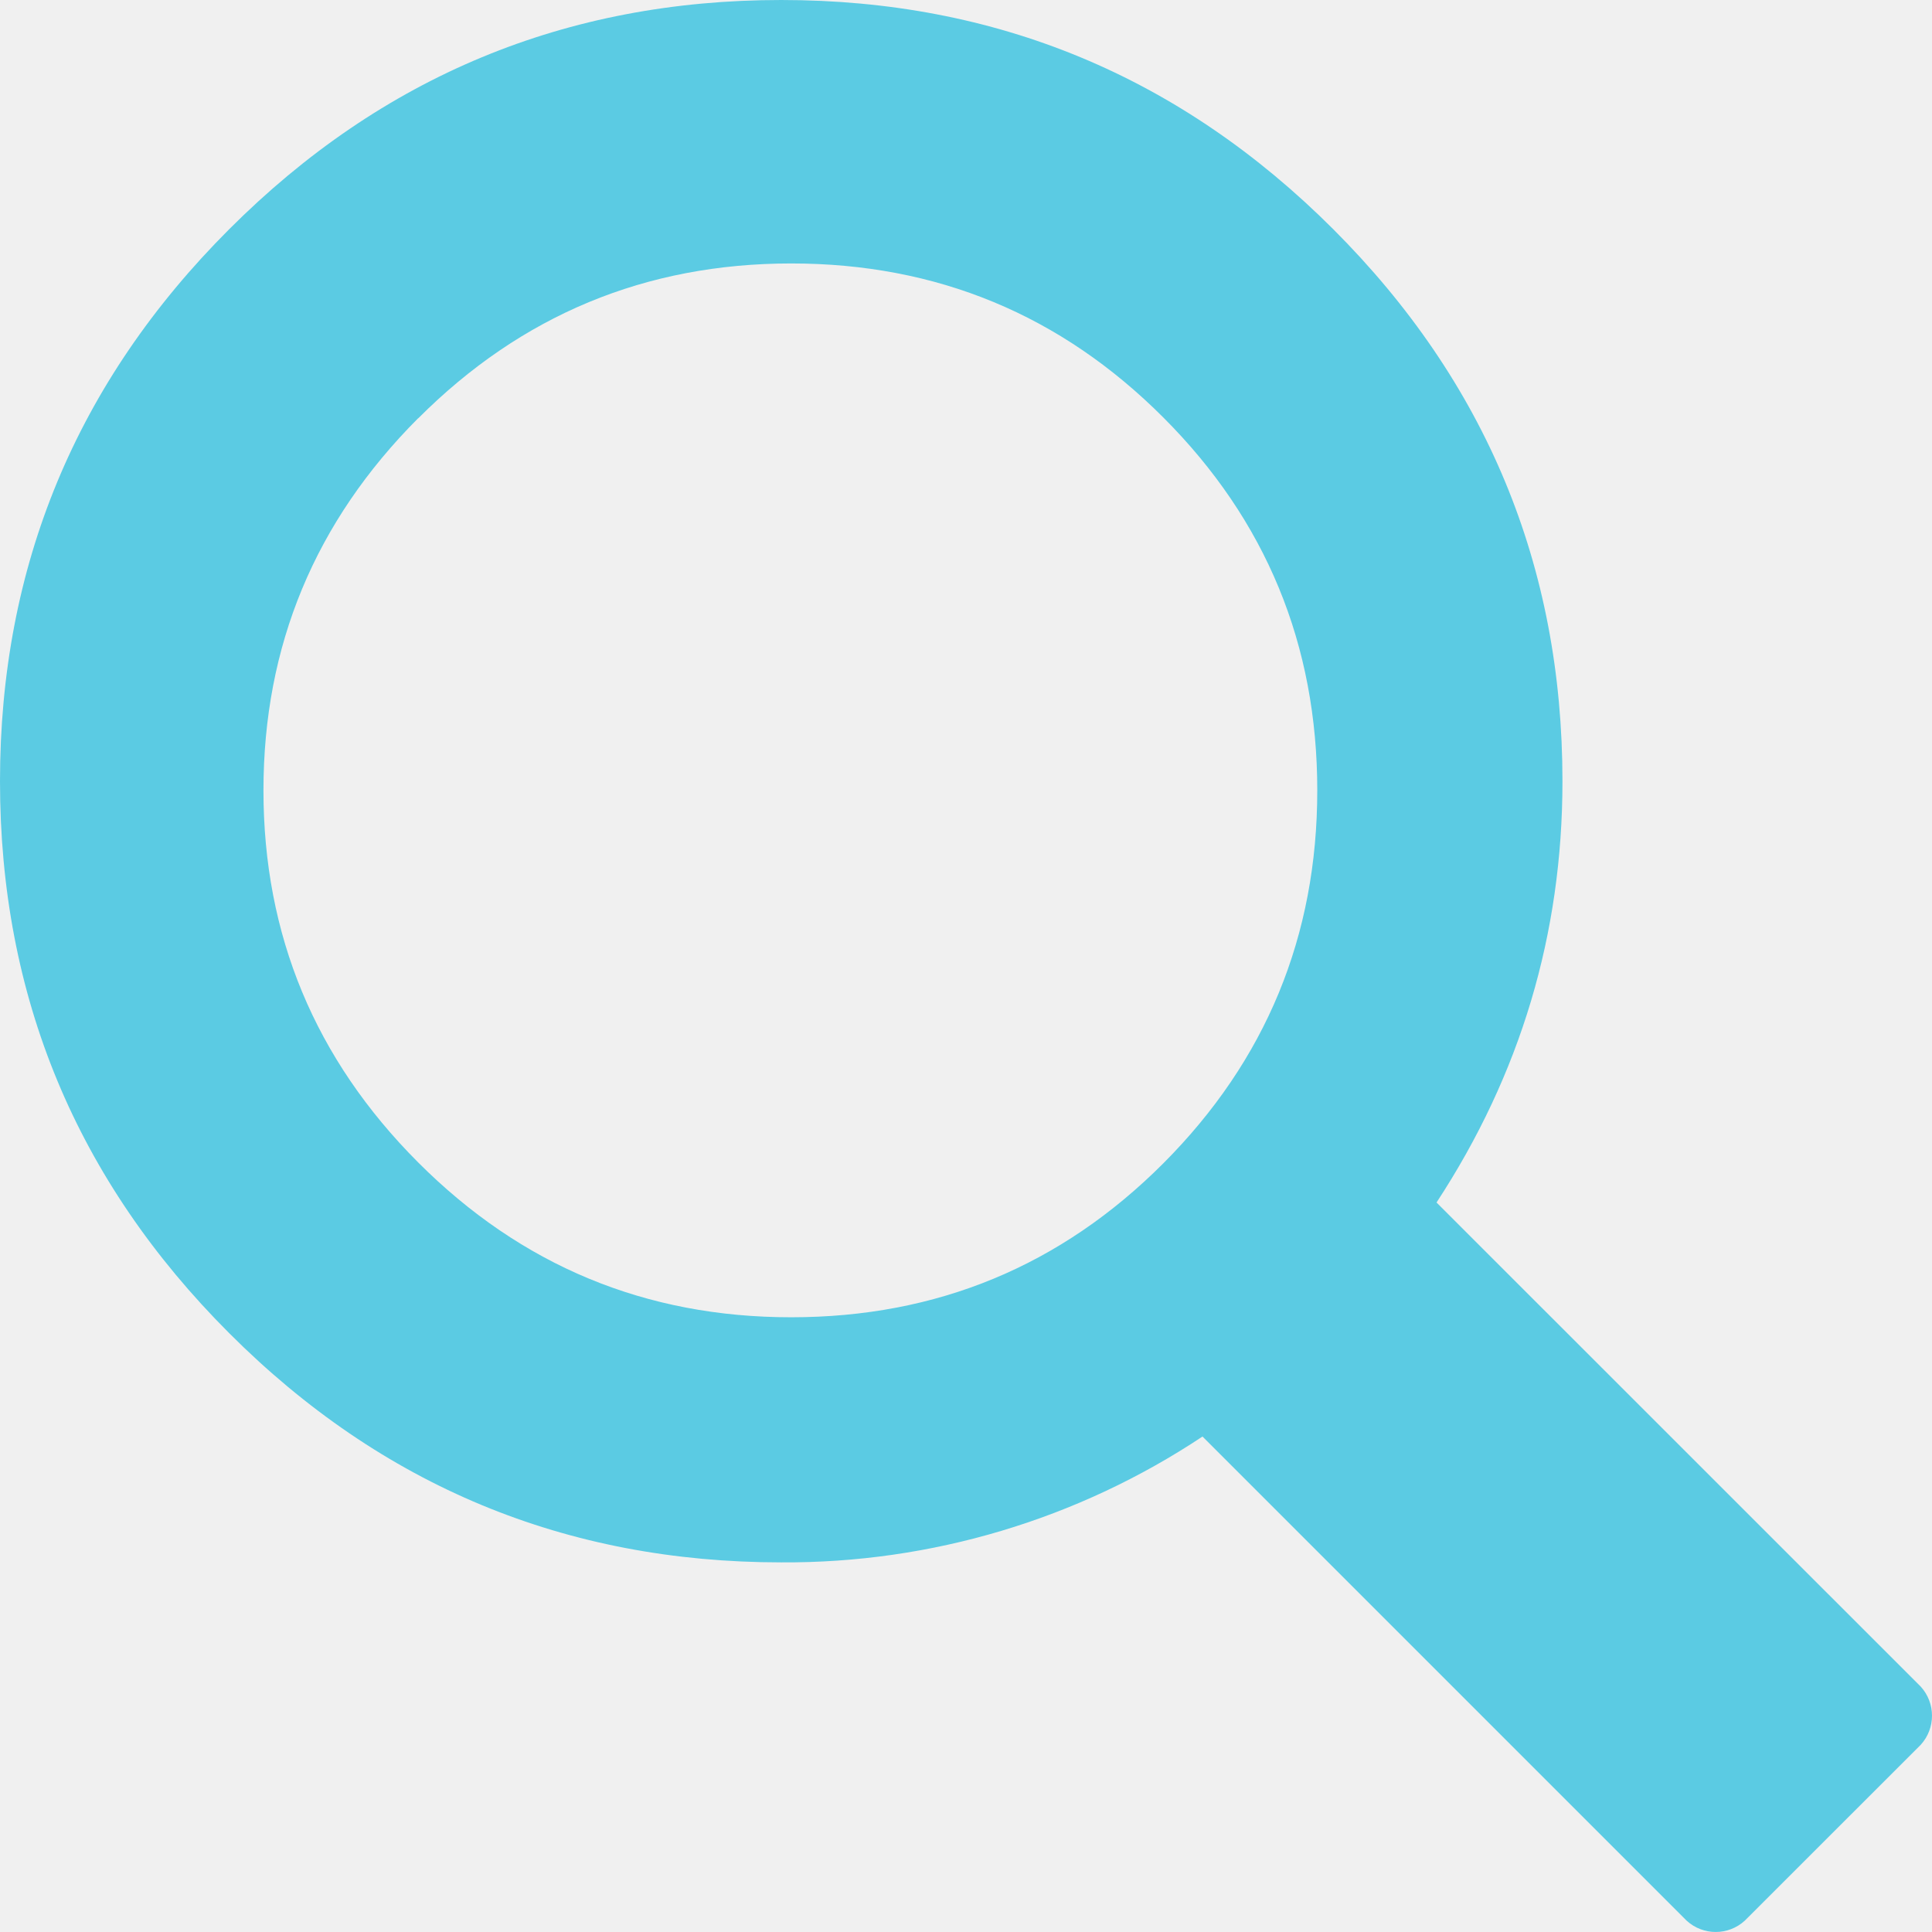
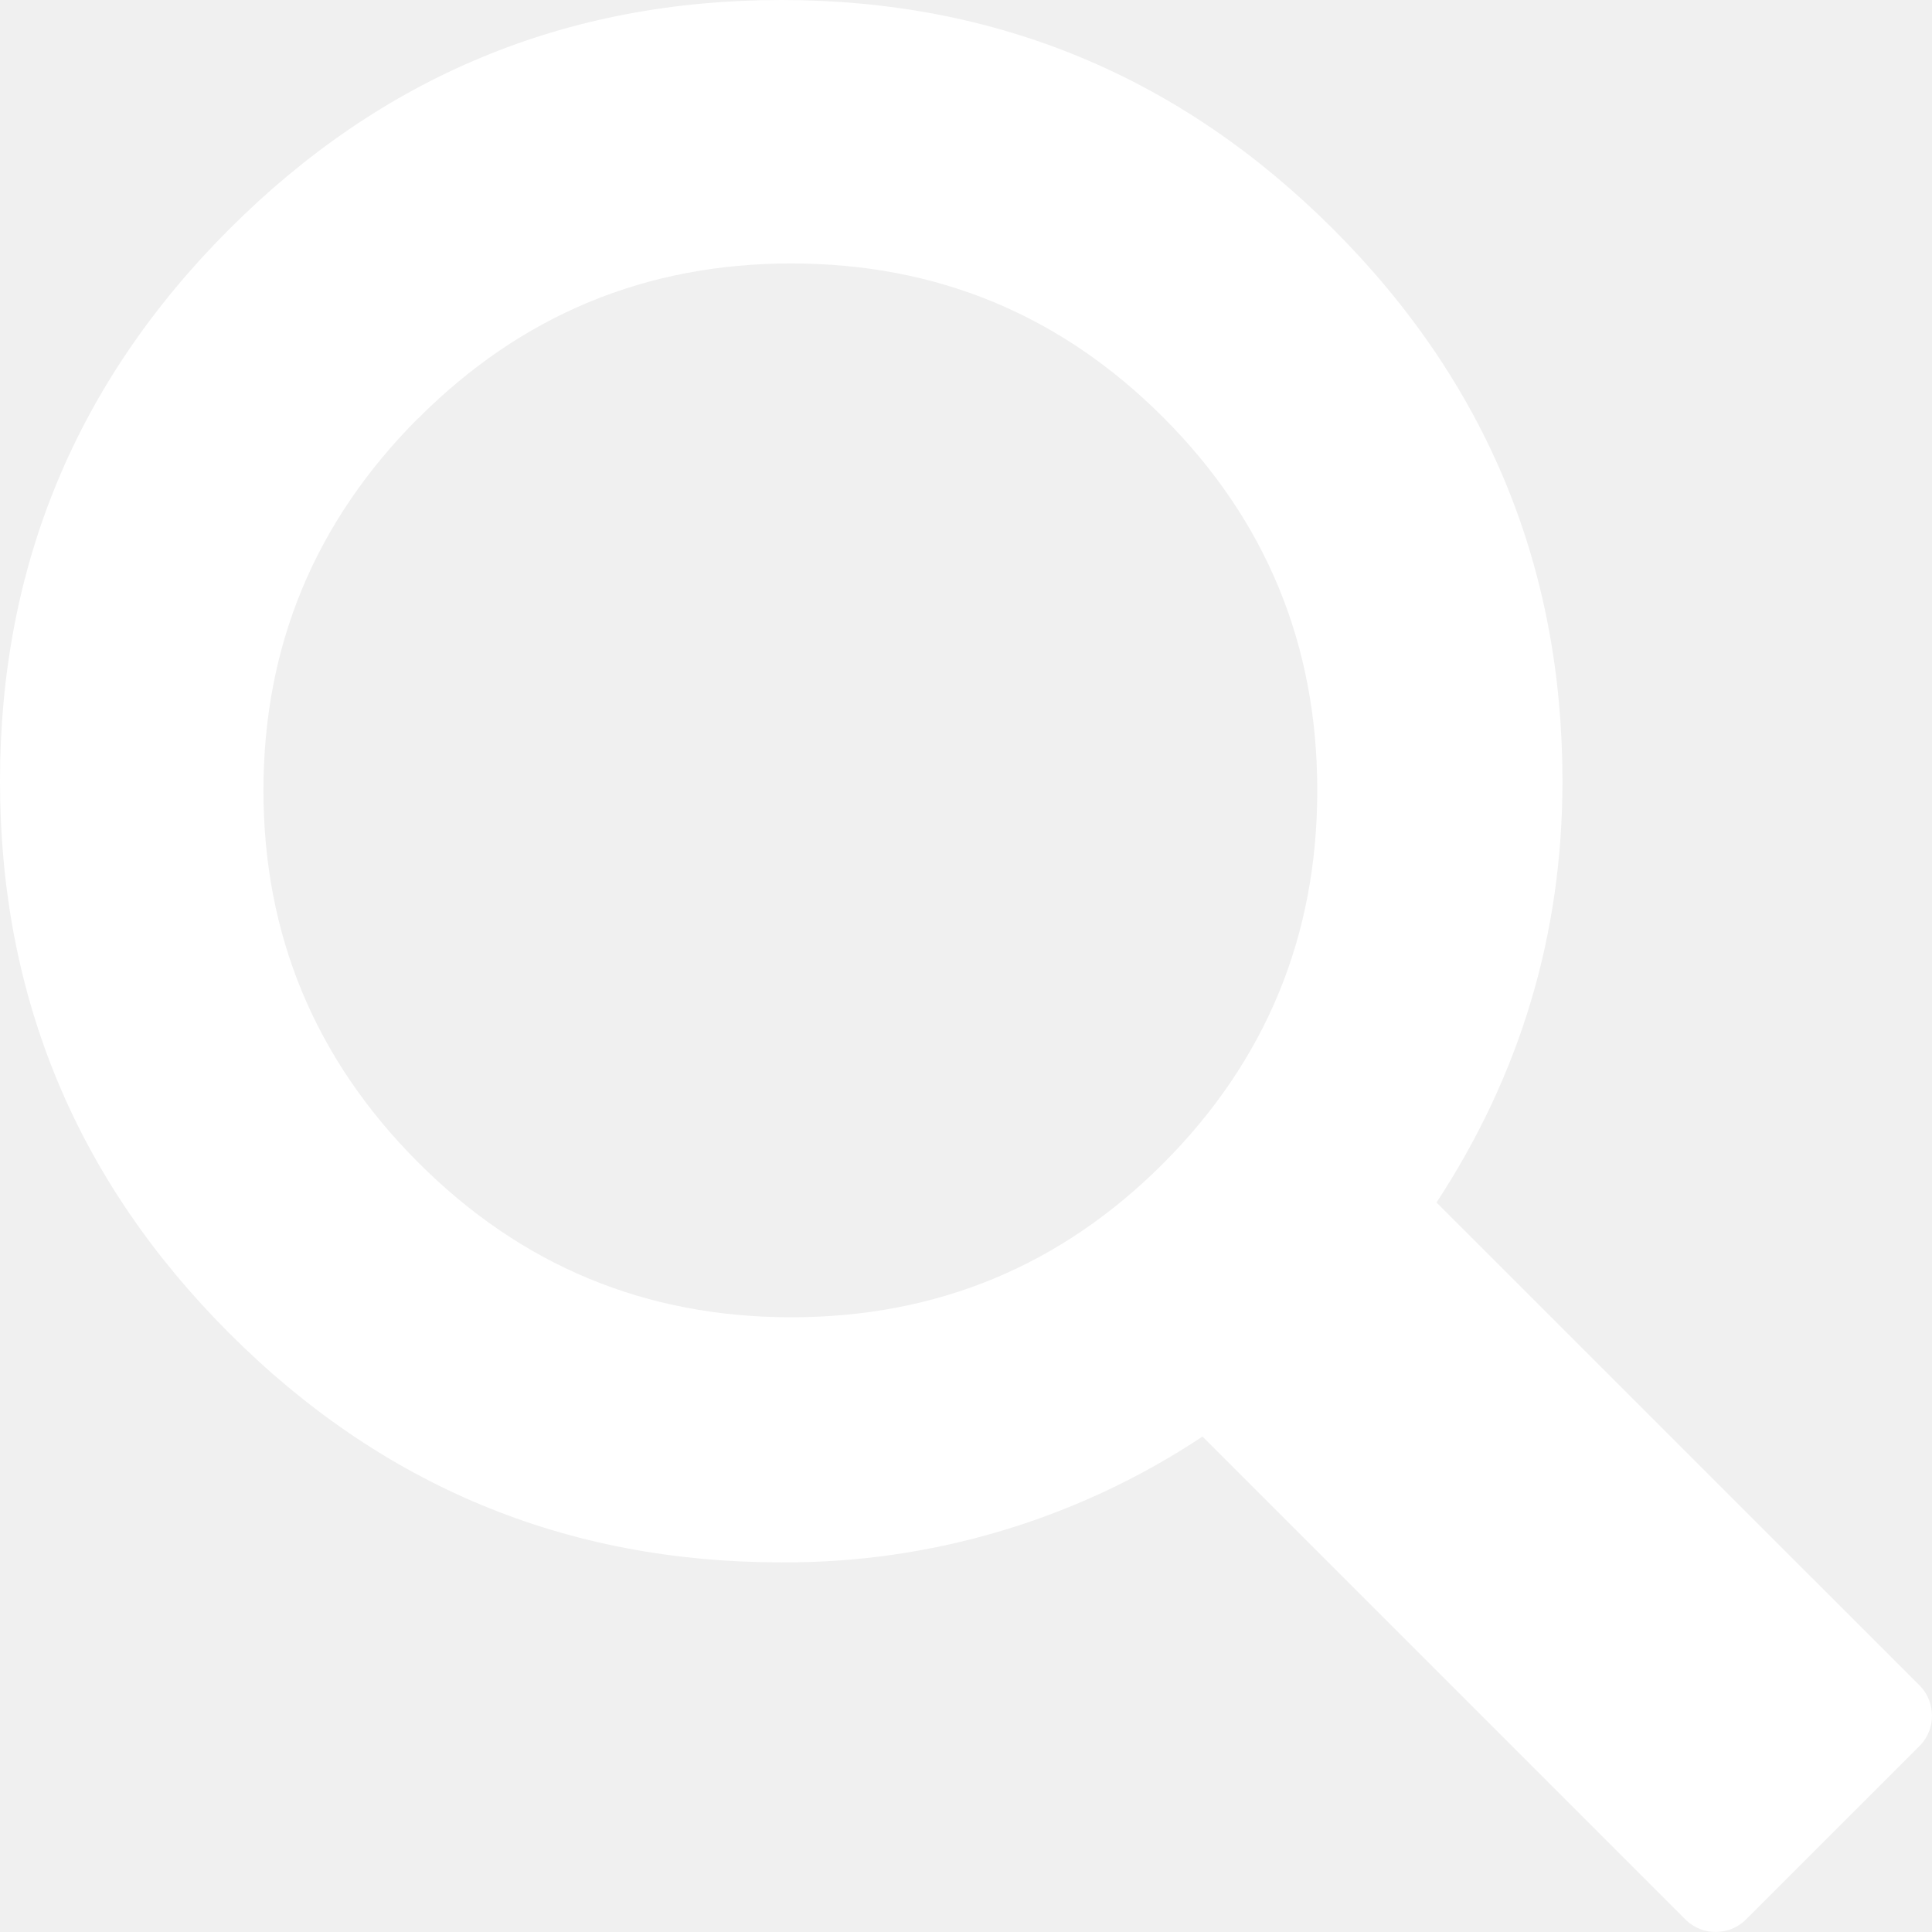
<svg xmlns="http://www.w3.org/2000/svg" width="22" height="22" viewBox="0 0 22 22">
-   <path d="M16.358 13.693l5.514 5.513a.492.492 0 0 1 0 .662l-2.004 2.003a.49.49 0 0 1-.662 0l-5.513-5.513a8.572 8.572 0 0 1-4.797 1.433c-2.452 0-4.547-.87-6.286-2.61C.87 13.441 0 11.346 0 8.896 0 6.445.87 4.35 2.61 2.61 4.35.87 6.444 0 8.896 0c2.45 0 4.545.87 6.286 2.61 1.74 1.74 2.61 3.835 2.61 6.286 0 1.74-.478 3.338-1.434 4.797 0 0 .956-1.459 0 0zM4.761 4.763C3.587 5.94 3 7.353 3 9c0 1.648.587 3.06 1.761 4.236C5.935 14.412 7.351 15 9.009 15c1.658 0 3.071-.584 4.24-1.755C14.415 12.075 15 10.661 15 9c0-1.66-.584-3.076-1.752-4.245C12.08 3.585 10.668 3 9.01 3c-1.658 0-3.074.588-4.248 1.764z" fill="#5BCBE3" fill-rule="evenodd" />
+   <path d="M16.358 13.693l5.514 5.513a.492.492 0 0 1 0 .662l-2.004 2.003a.49.49 0 0 1-.662 0l-5.513-5.513a8.572 8.572 0 0 1-4.797 1.433c-2.452 0-4.547-.87-6.286-2.61C.87 13.441 0 11.346 0 8.896 0 6.445.87 4.35 2.61 2.61 4.35.87 6.444 0 8.896 0c2.45 0 4.545.87 6.286 2.61 1.74 1.74 2.61 3.835 2.61 6.286 0 1.74-.478 3.338-1.434 4.797 0 0 .956-1.459 0 0zM4.761 4.763C3.587 5.94 3 7.353 3 9c0 1.648.587 3.06 1.761 4.236C5.935 14.412 7.351 15 9.009 15c1.658 0 3.071-.584 4.24-1.755C14.415 12.075 15 10.661 15 9c0-1.66-.584-3.076-1.752-4.245C12.08 3.585 10.668 3 9.01 3c-1.658 0-3.074.588-4.248 1.764z" fill="#FFF" fill-rule="evenodd" />
</svg>
